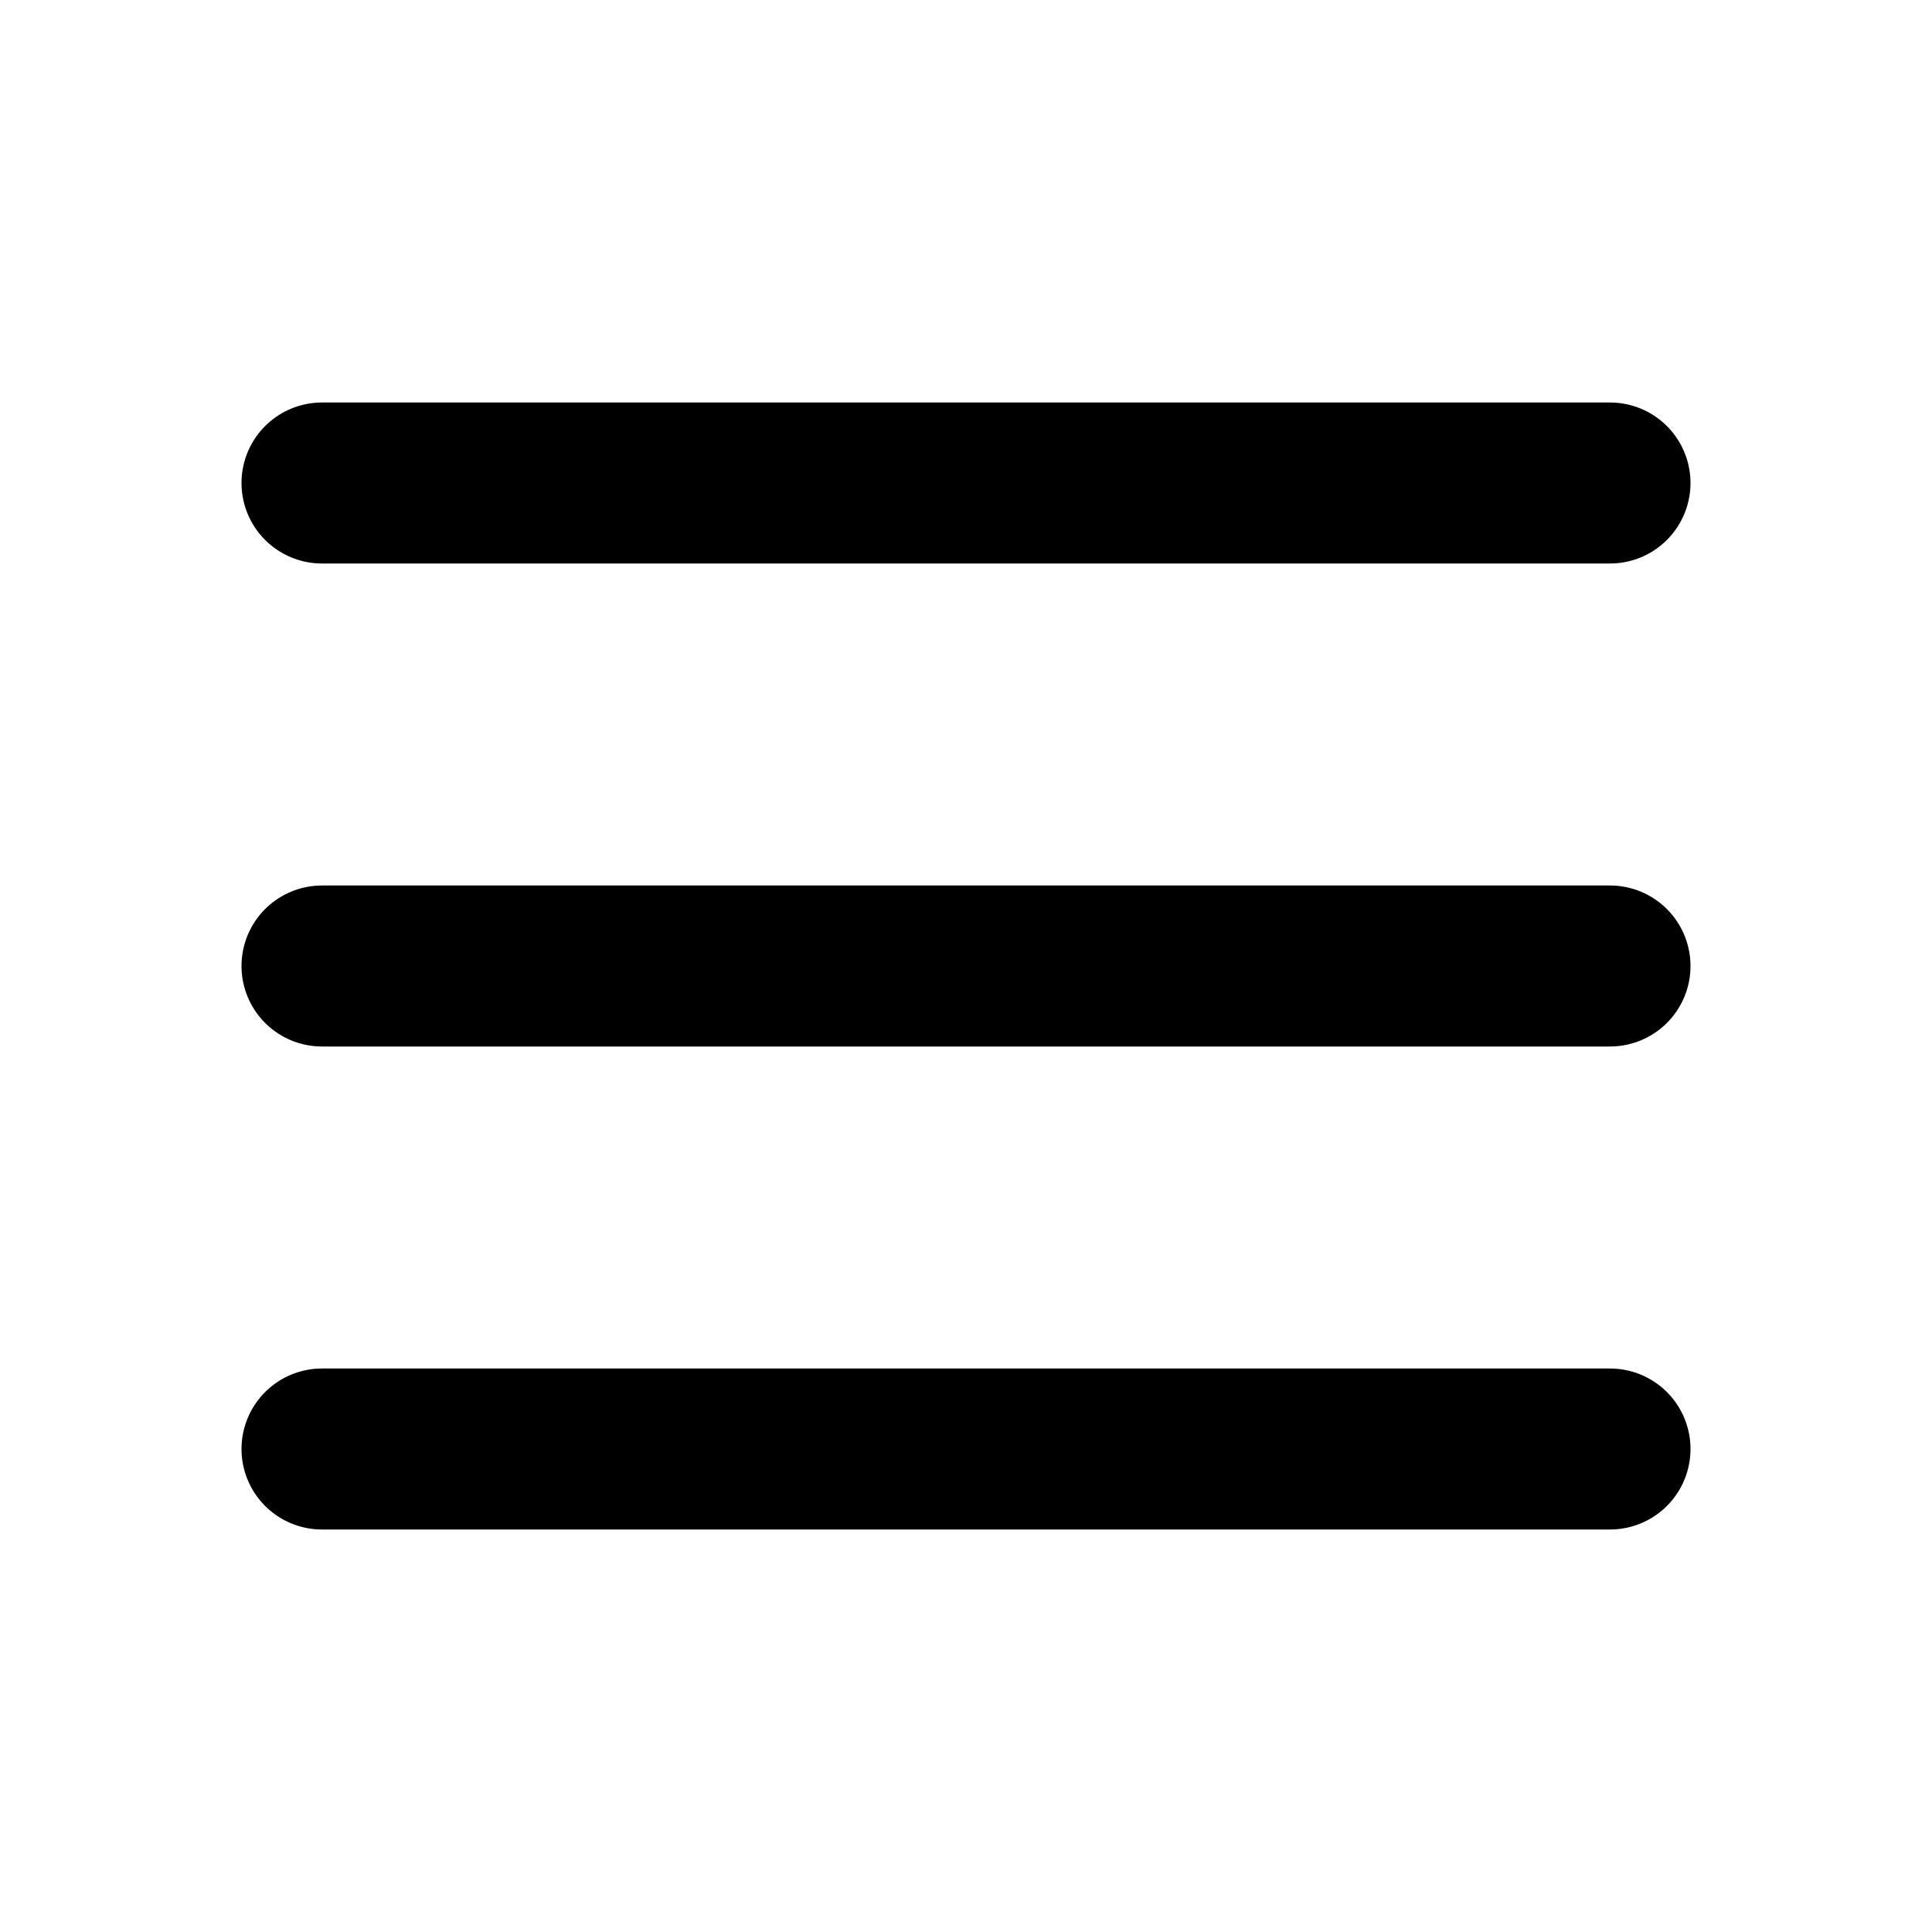
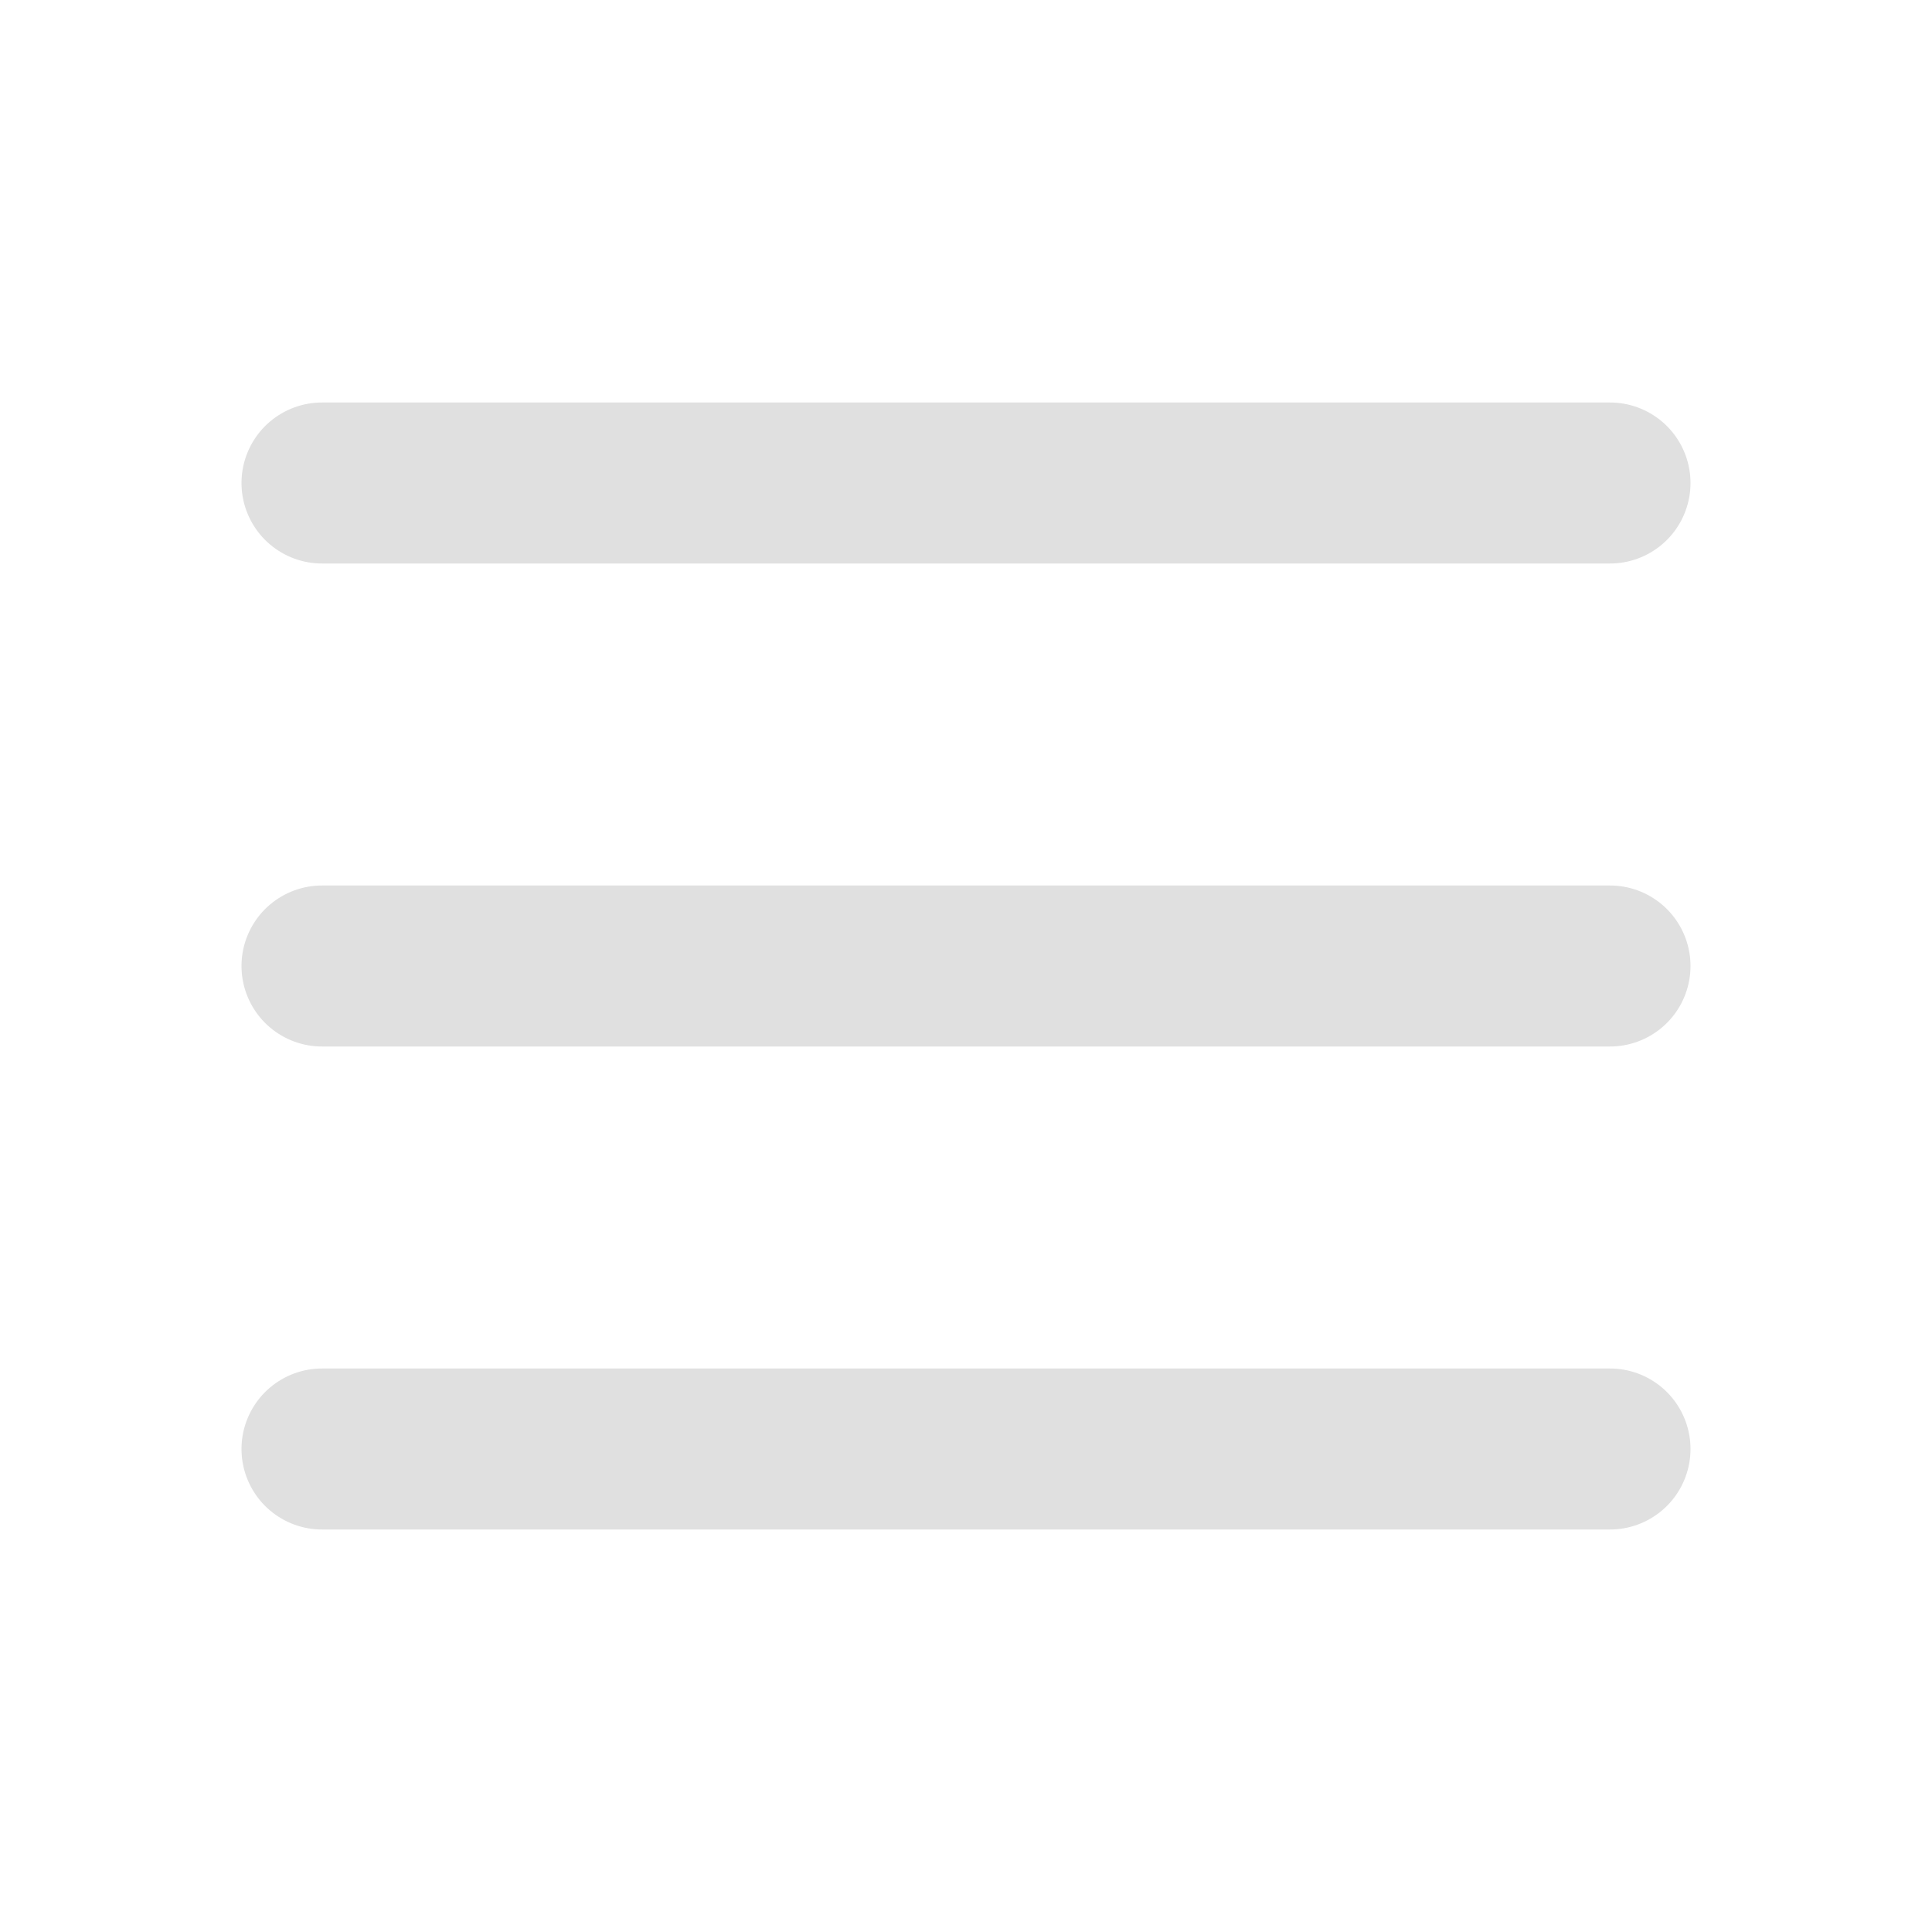
<svg xmlns="http://www.w3.org/2000/svg" width="800px" height="800px" viewBox="0 0 24 24" fill="none">
-   <path d="M4 18L20 18" stroke="#000000" stroke-width="2" stroke-linecap="round" />
-   <path d="M4 12L20 12" stroke="#000000" stroke-width="2" stroke-linecap="round" />
-   <path d="M4 6L20 6" stroke="#000000" stroke-width="2" stroke-linecap="round" />
+   <path d="M4 18L20 18" stroke="#E0E0E0" stroke-width="2" stroke-linecap="round" />
+   <path d="M4 12L20 12" stroke="#E0E0E0" stroke-width="2" stroke-linecap="round" />
+   <path d="M4 6L20 6" stroke="#E0E0E0" stroke-width="2" stroke-linecap="round" />
</svg>
